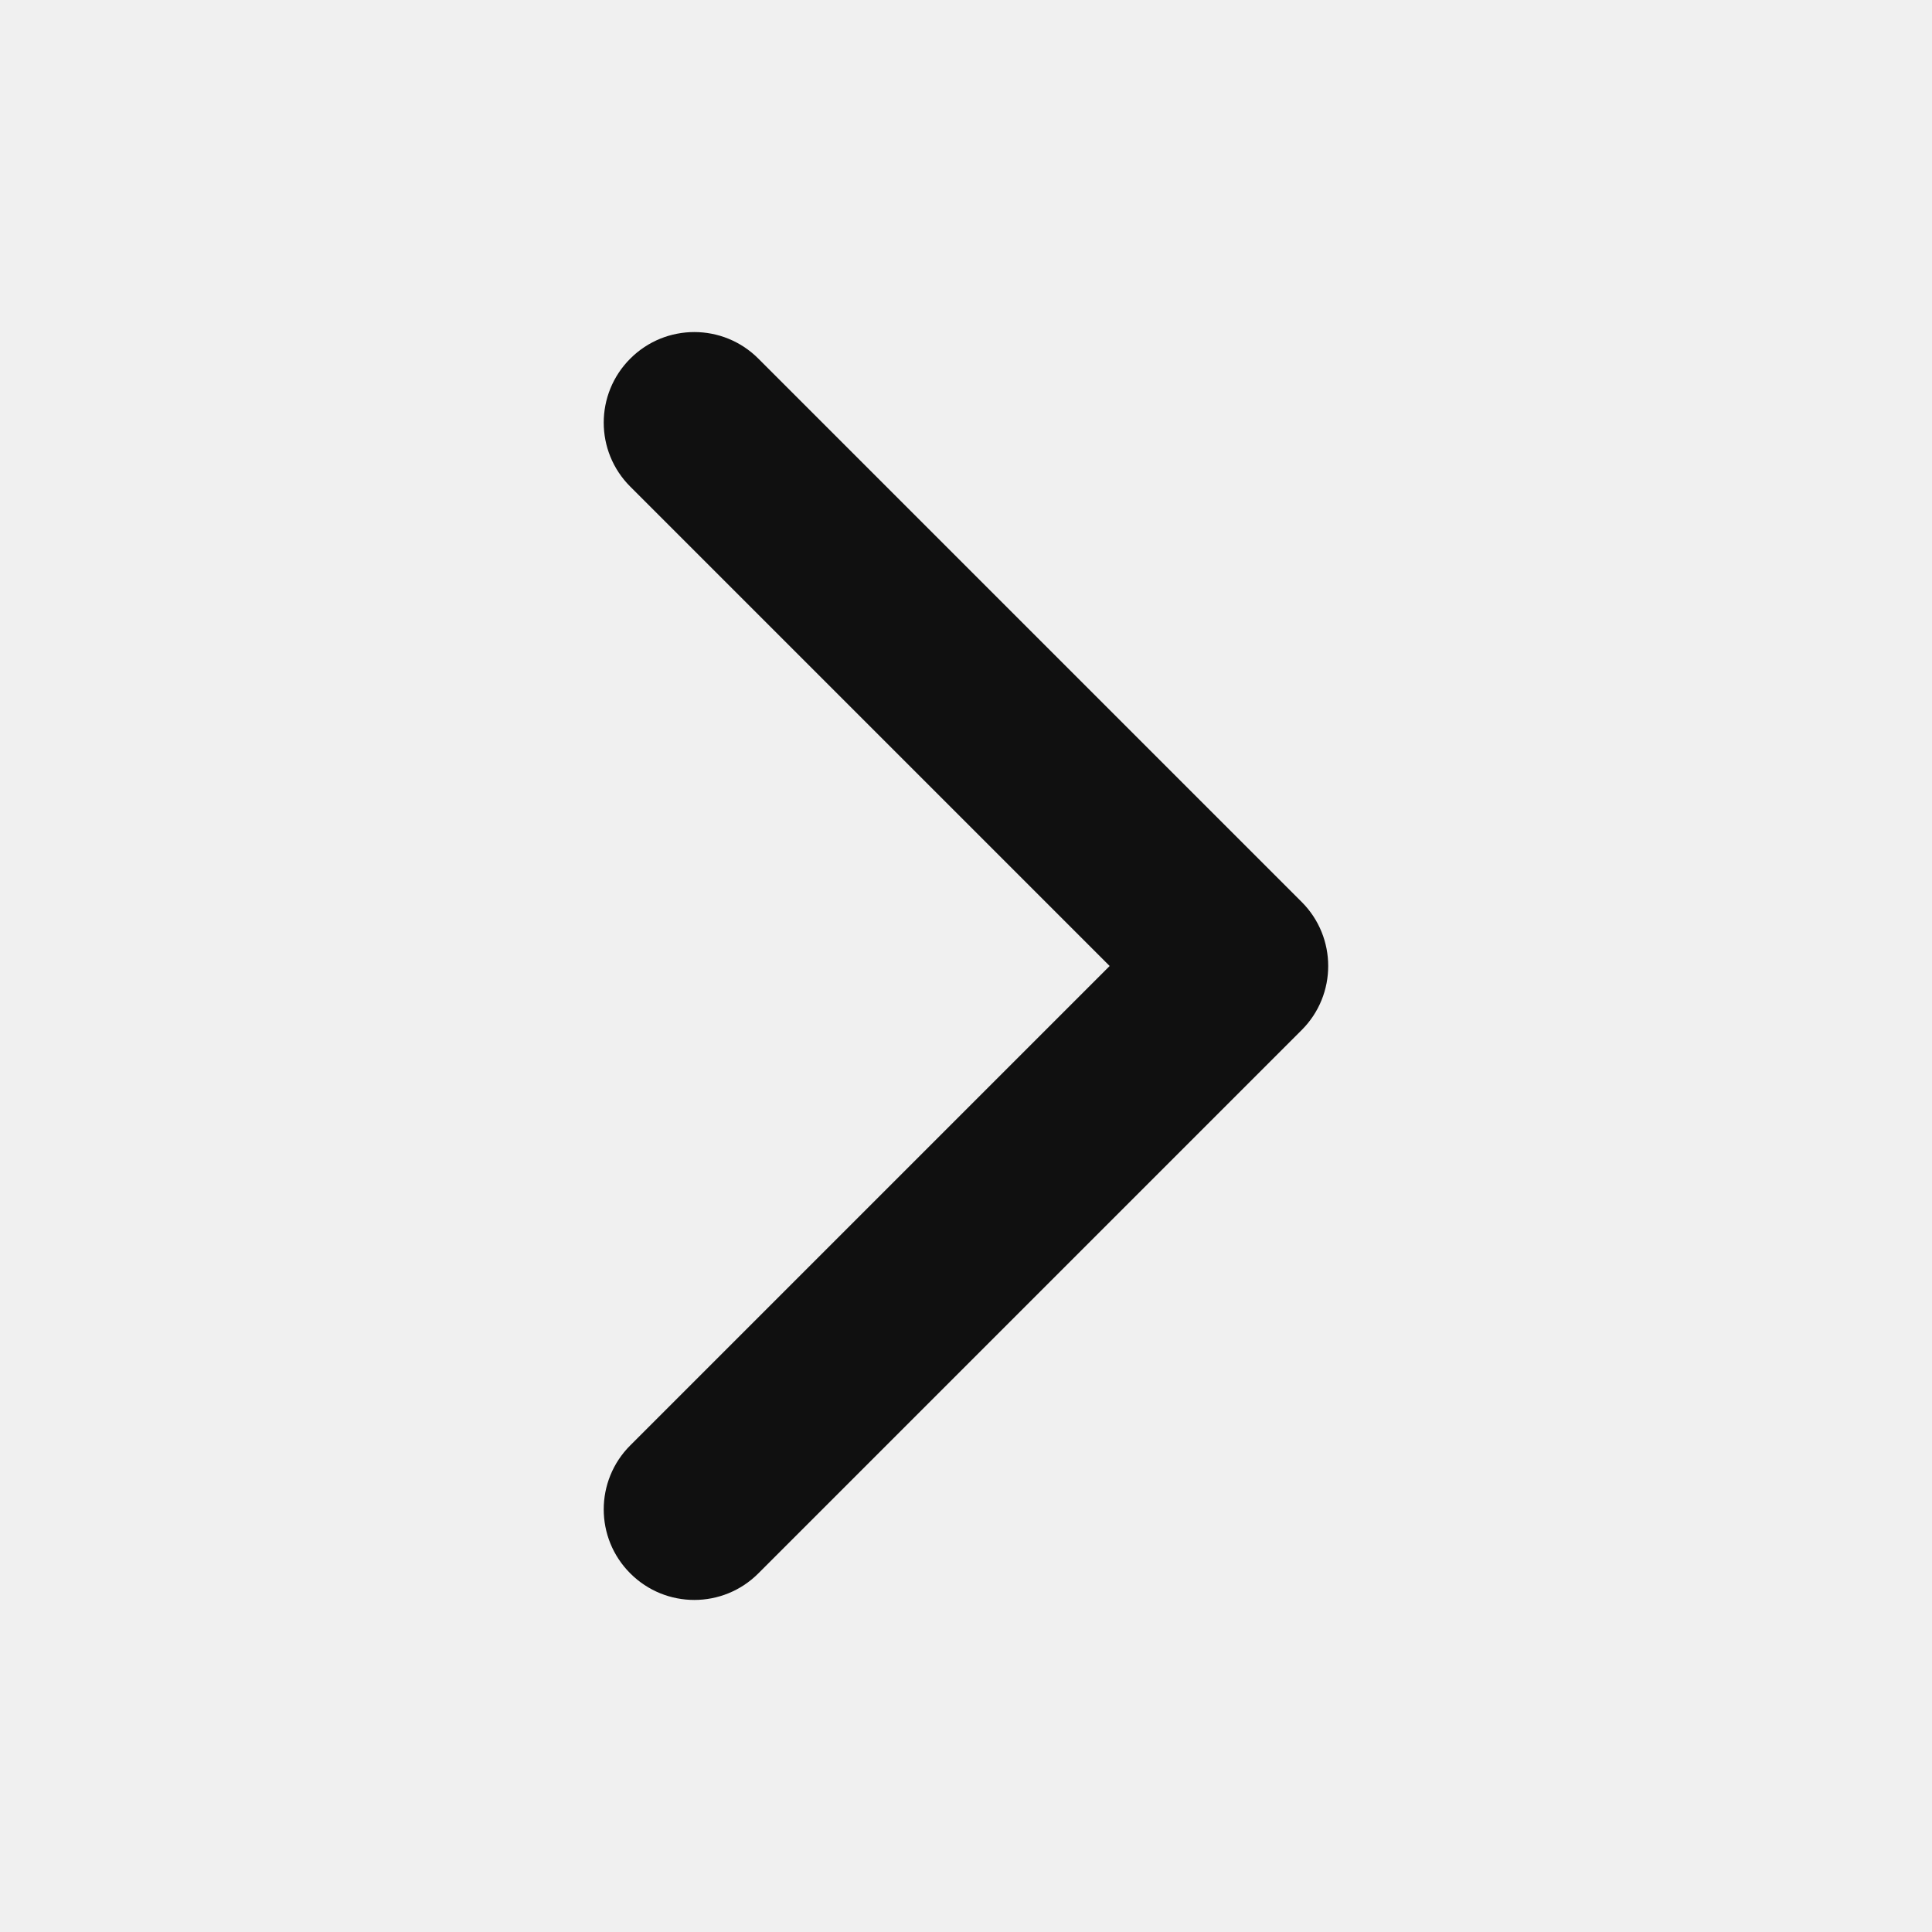
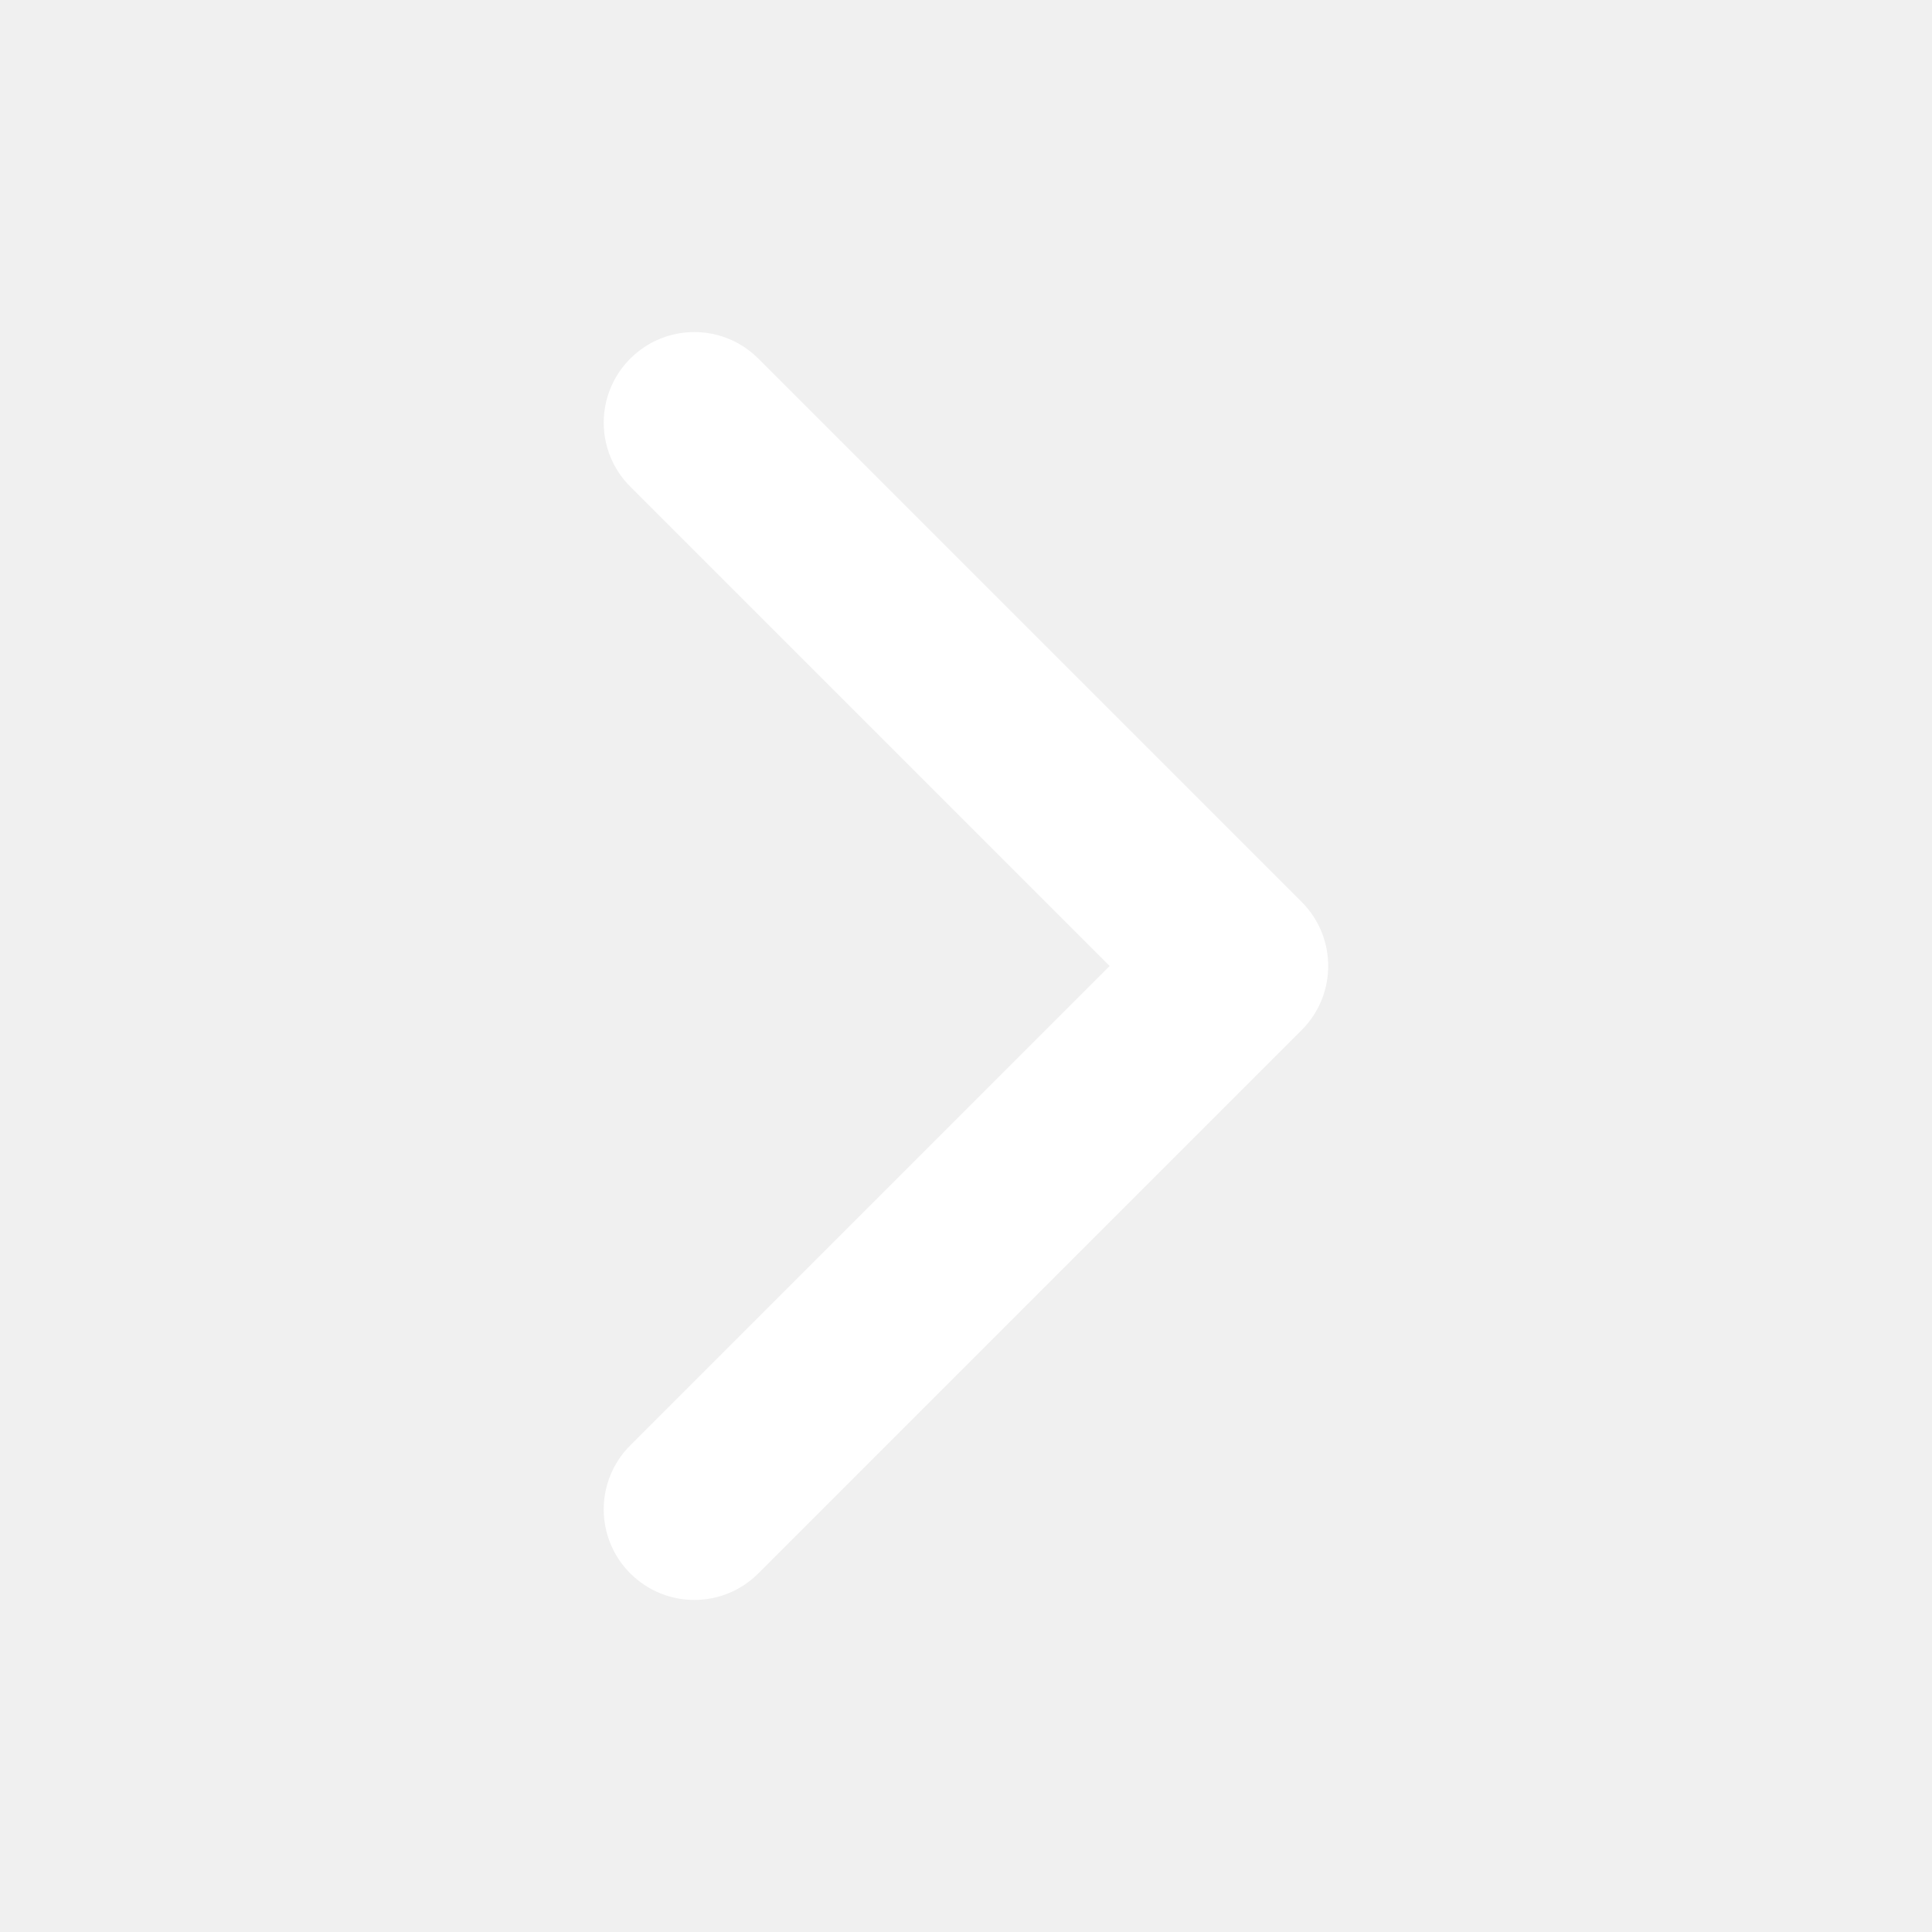
<svg xmlns="http://www.w3.org/2000/svg" width="20" height="20" viewBox="0 0 20 20" fill="none">
-   <path fill-rule="evenodd" clip-rule="evenodd" d="M6.525 3.712C6.891 3.346 7.484 3.346 7.85 3.712L13.475 9.337C13.841 9.703 13.841 10.297 13.475 10.663L7.85 16.288C7.484 16.654 6.891 16.654 6.525 16.288C6.158 15.922 6.158 15.328 6.525 14.962L11.487 10L6.525 5.038C6.158 4.672 6.158 4.078 6.525 3.712Z" fill="#101010" />
+   <path fill-rule="evenodd" clip-rule="evenodd" d="M6.525 3.712C6.891 3.346 7.484 3.346 7.85 3.712L13.475 9.337C13.841 9.703 13.841 10.297 13.475 10.663L7.85 16.288C7.484 16.654 6.891 16.654 6.525 16.288C6.158 15.922 6.158 15.328 6.525 14.962L11.487 10L6.525 5.038C6.158 4.672 6.158 4.078 6.525 3.712Z" fill="white" />
</svg>
